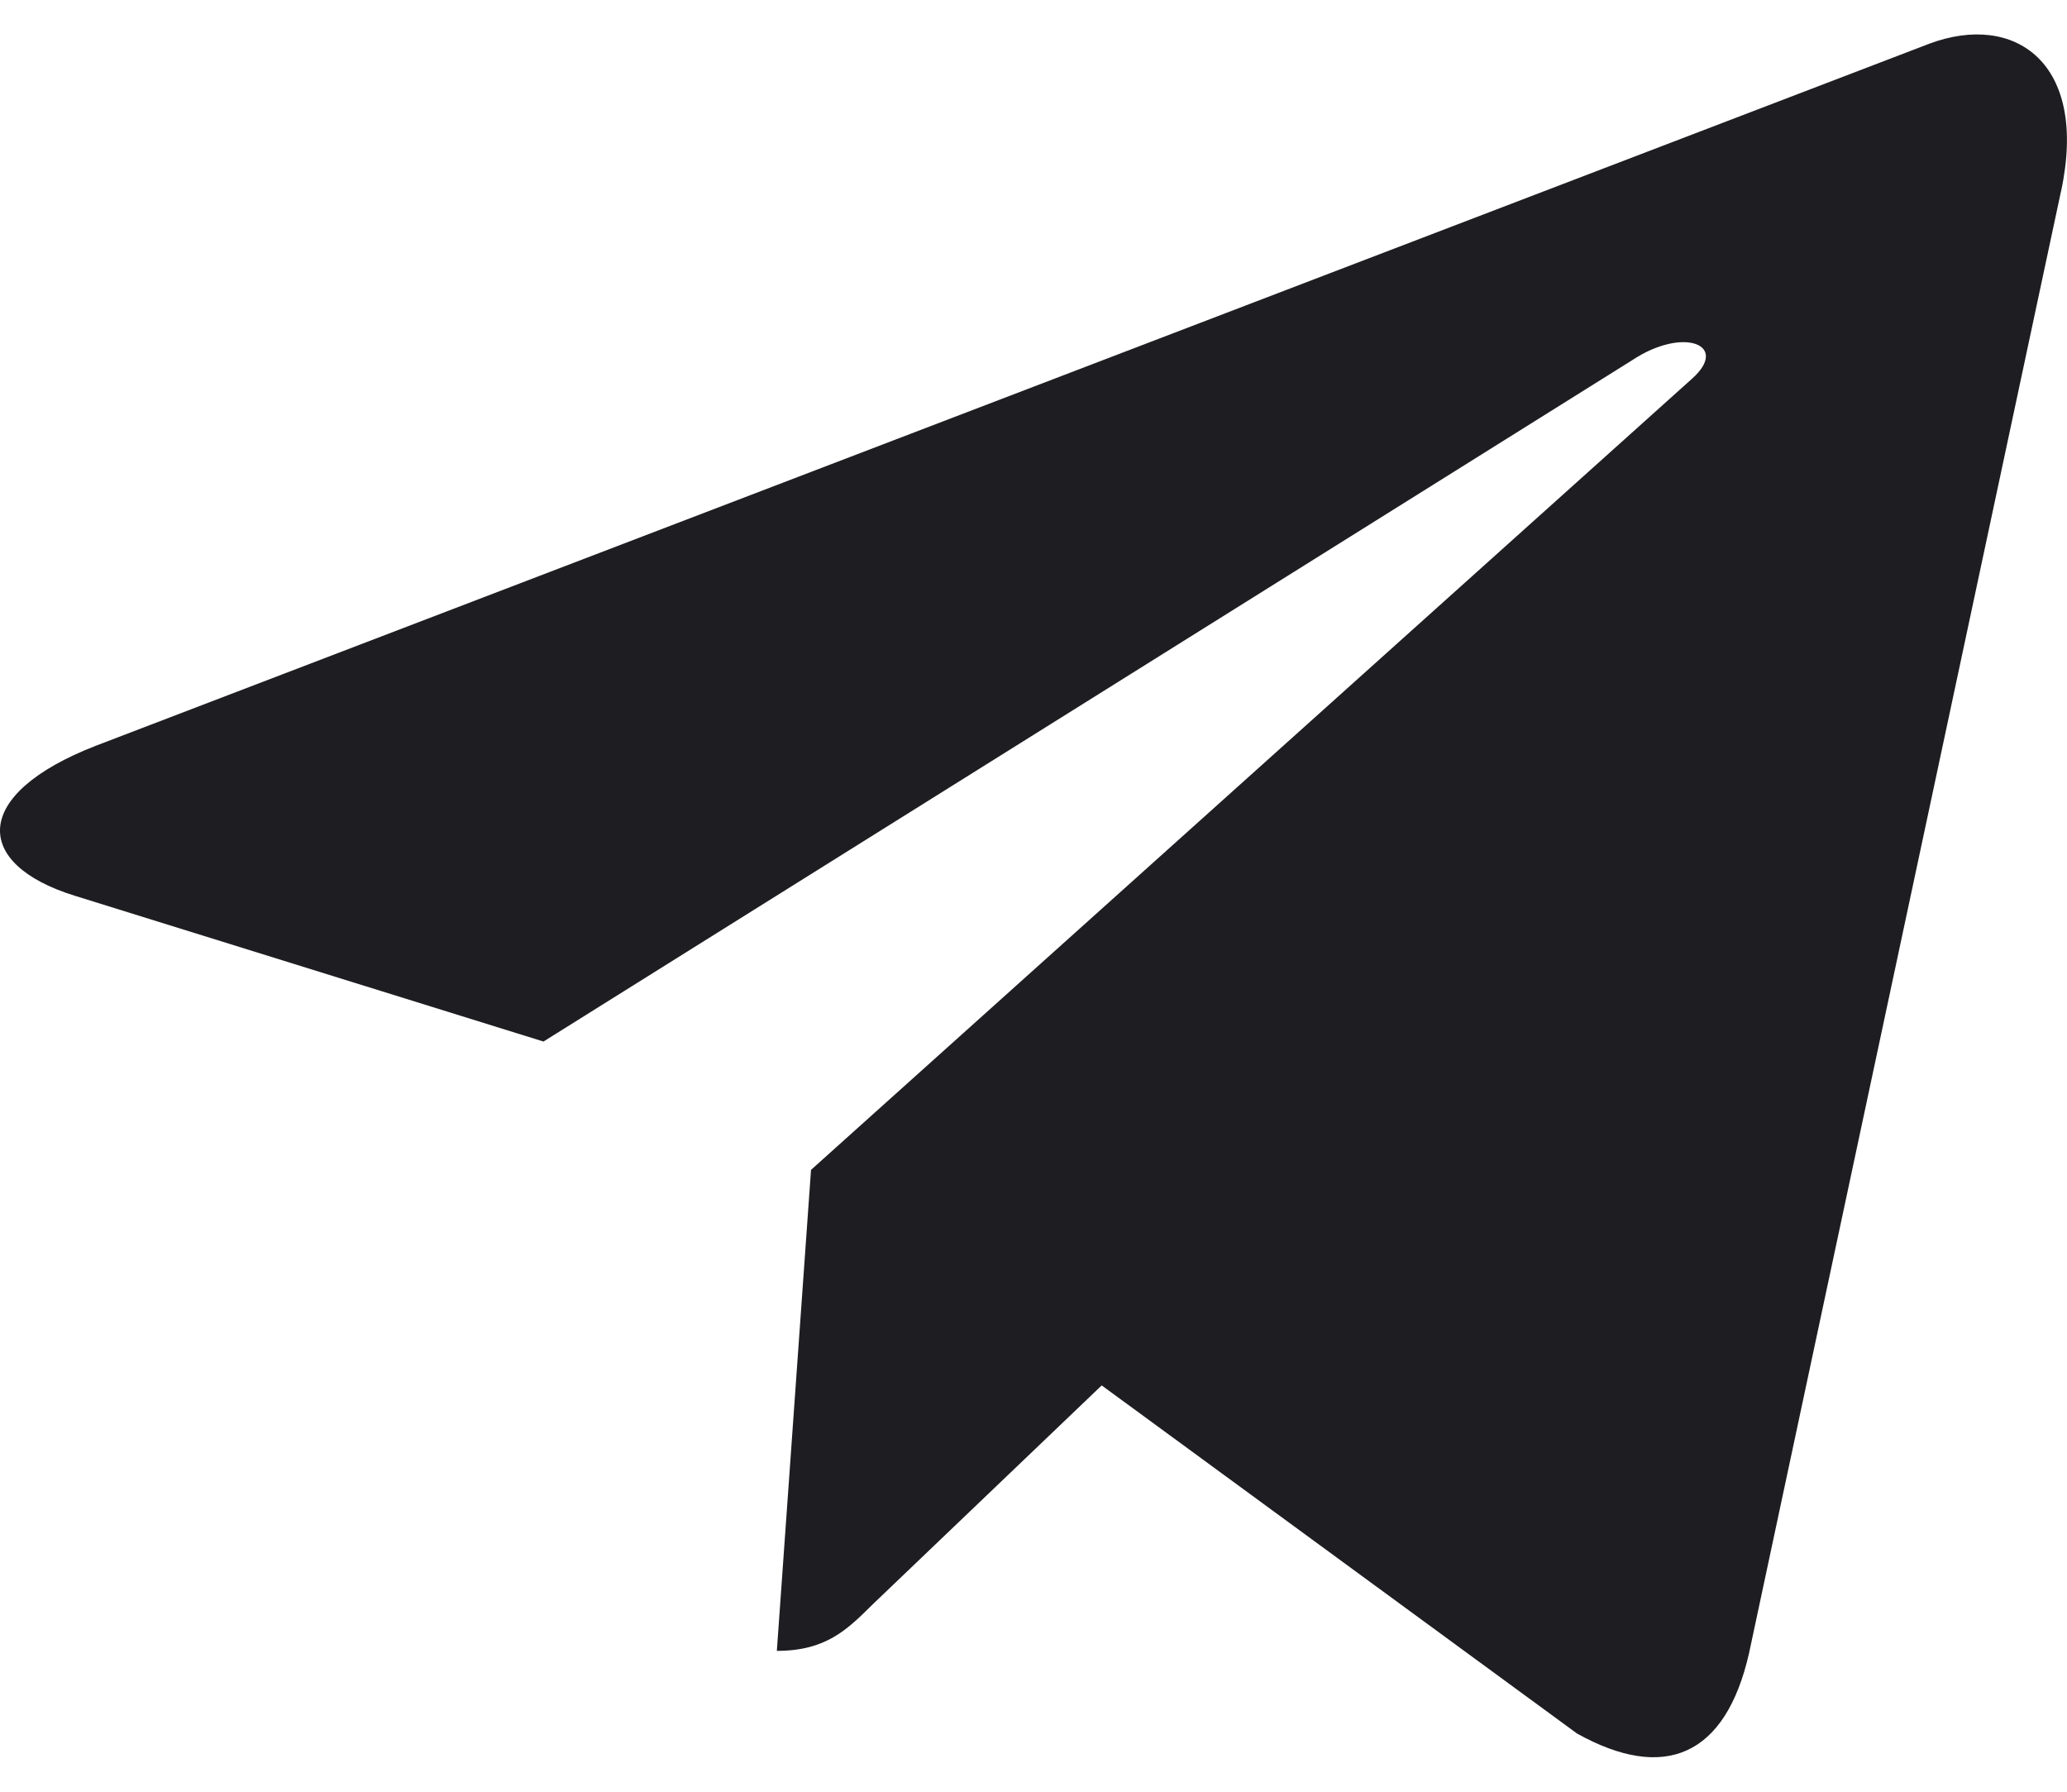
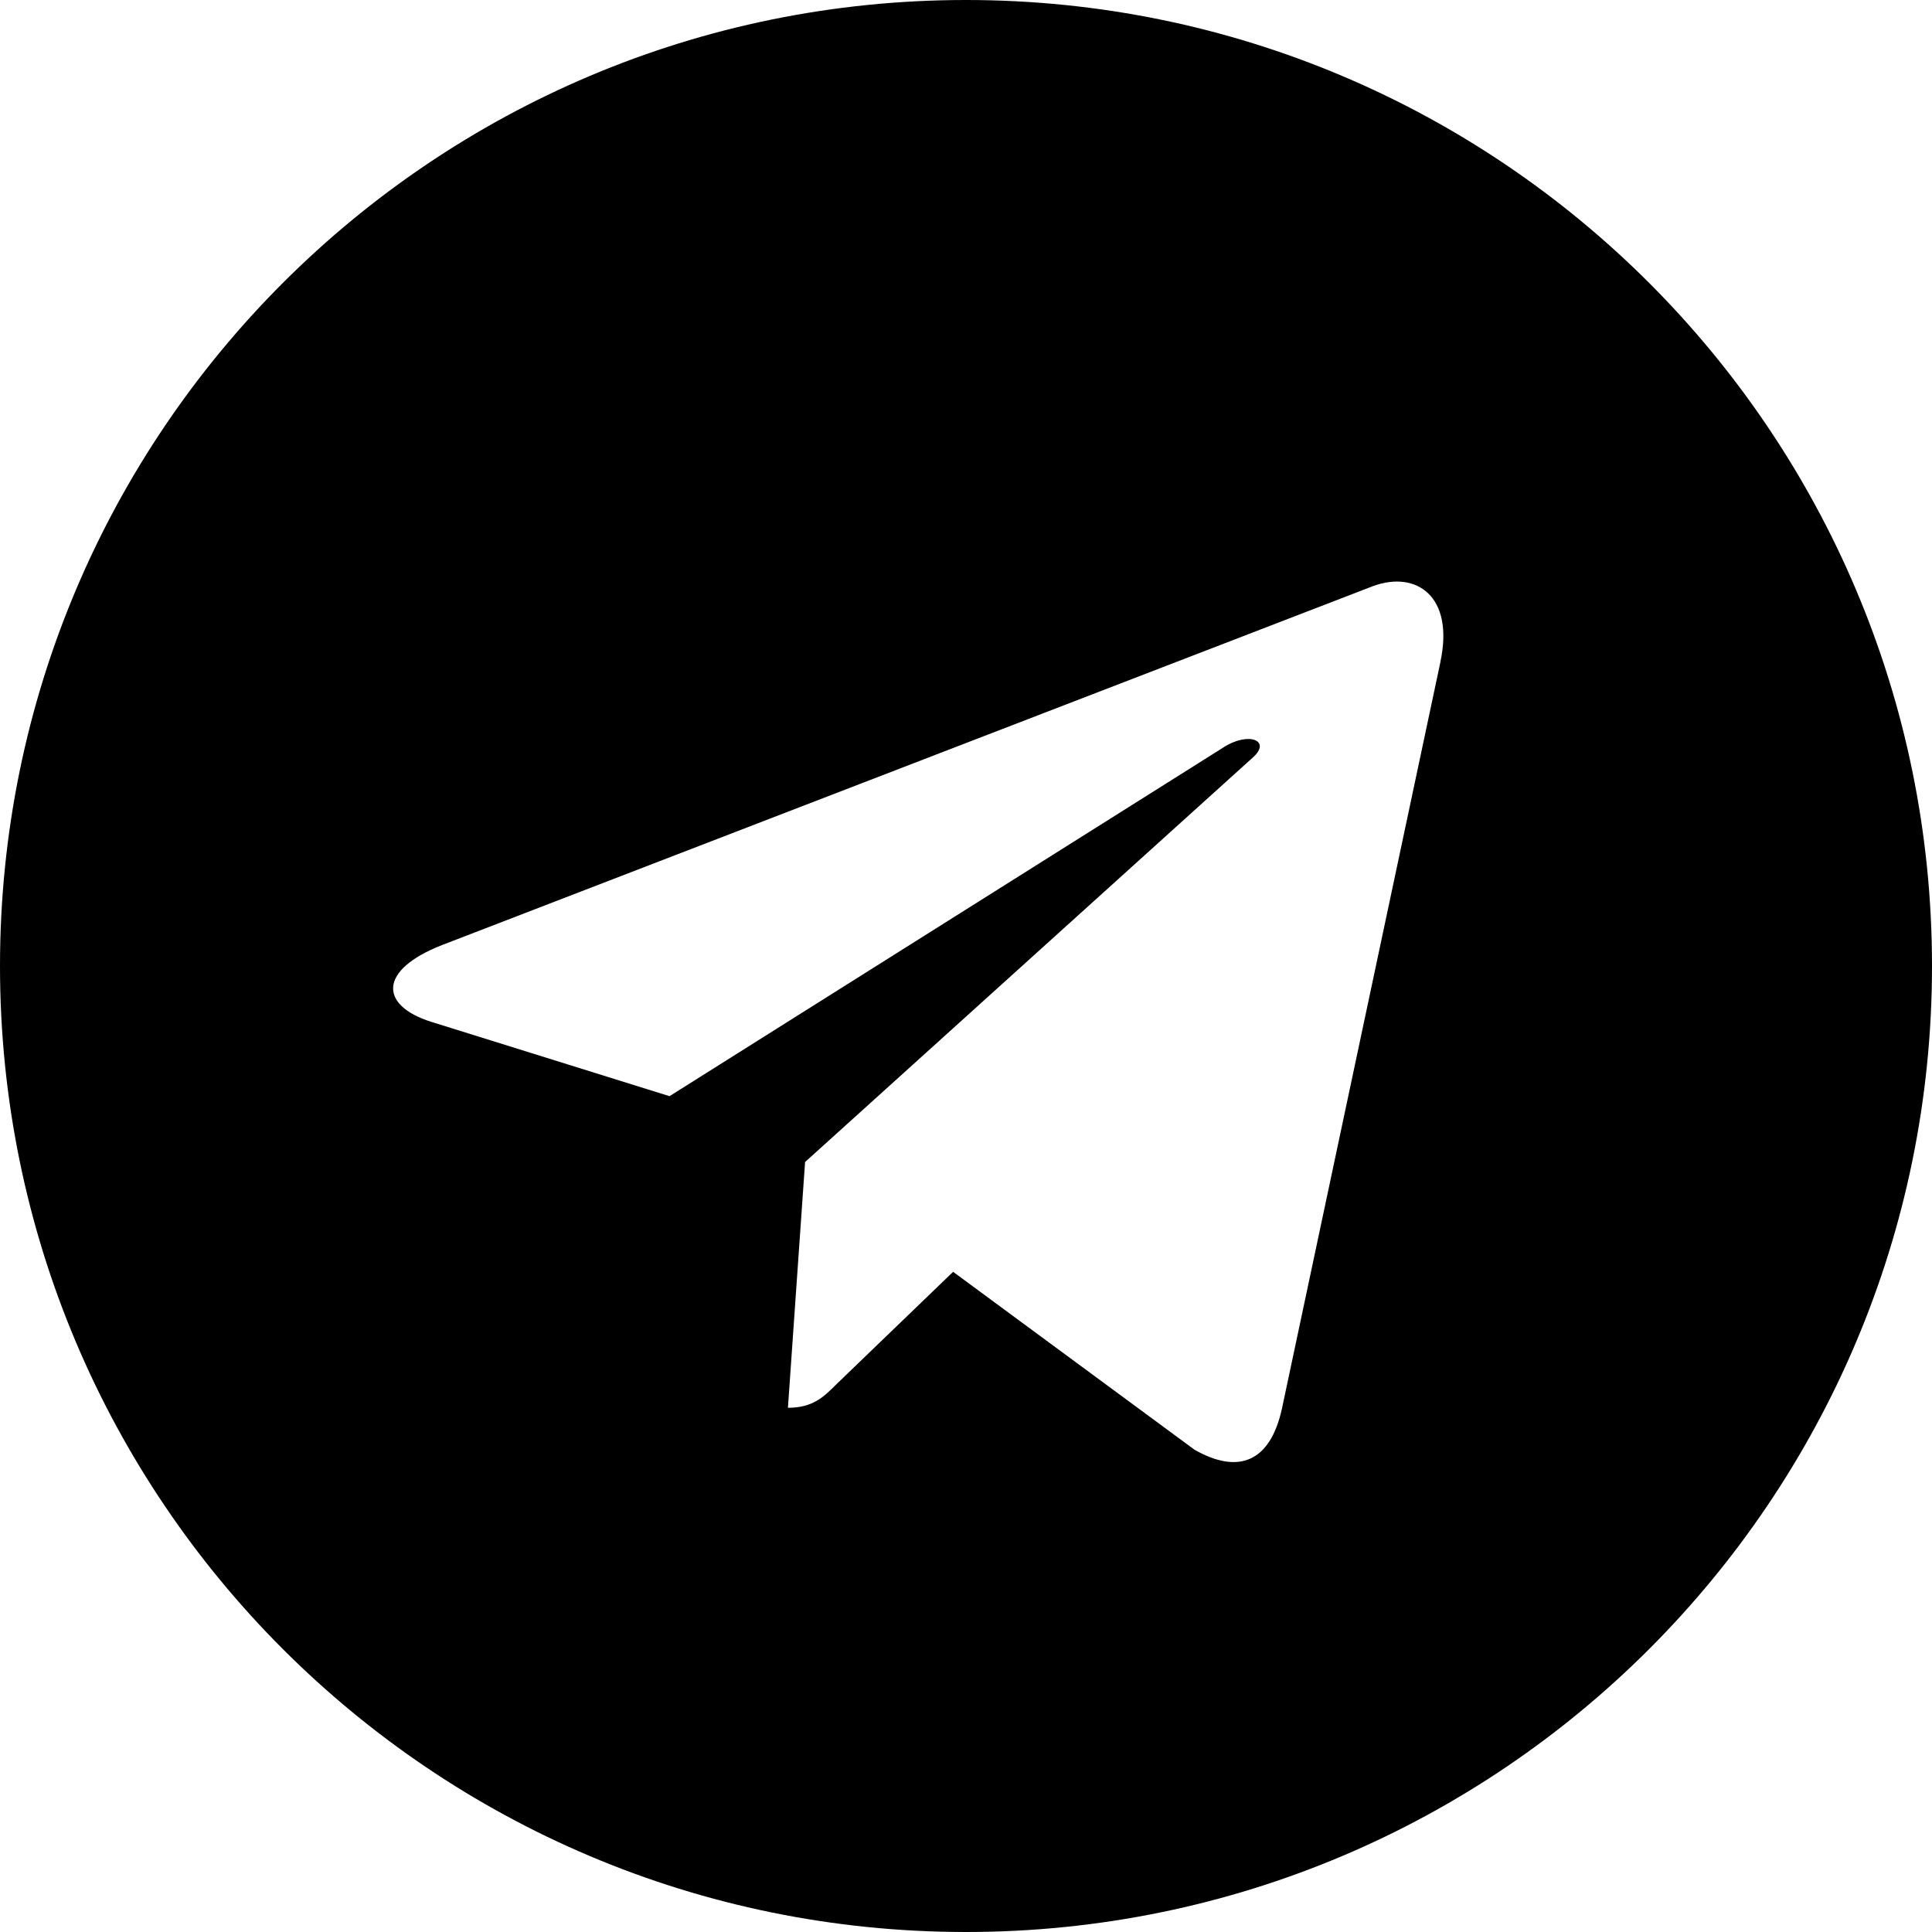
- <svg xmlns="http://www.w3.org/2000/svg" width="30" height="26" viewBox="0 0 30 26" fill="none">
-   <path d="M11.771 16.976L11.275 23.956C11.985 23.956 12.293 23.651 12.662 23.285L15.99 20.104L22.888 25.155C24.153 25.86 25.044 25.489 25.385 23.991L29.913 2.776L29.914 2.775C30.315 0.905 29.238 0.174 28.005 0.633L1.393 10.821C-0.424 11.526 -0.396 12.539 1.084 12.998L7.888 15.114L23.692 5.225C24.435 4.733 25.111 5.005 24.555 5.498L11.771 16.976Z" fill="#1E1E22" />
+ <svg xmlns="http://www.w3.org/2000/svg" width="30" height="30" viewBox="0 0 24 24" fill="none">
+   <path d="M12 24C18.629 24 24 18.629 24 12C24 5.371 18.629 0 12 0C5.371 0 0 5.371 0 12C0 18.629 5.371 24 12 24ZM5.491 11.74L17.061 7.279C17.598 7.085 18.067 7.41 17.893 8.222L17.894 8.221L15.924 17.502C15.778 18.16 15.387 18.32 14.84 18.01L11.84 15.799L10.393 17.193C10.233 17.353 10.098 17.488 9.788 17.488L10.001 14.435L15.561 9.412C15.803 9.199 15.507 9.079 15.188 9.291L8.317 13.617L5.355 12.693C4.712 12.489 4.698 12.05 5.491 11.74V11.74Z" fill="black" />
</svg>
